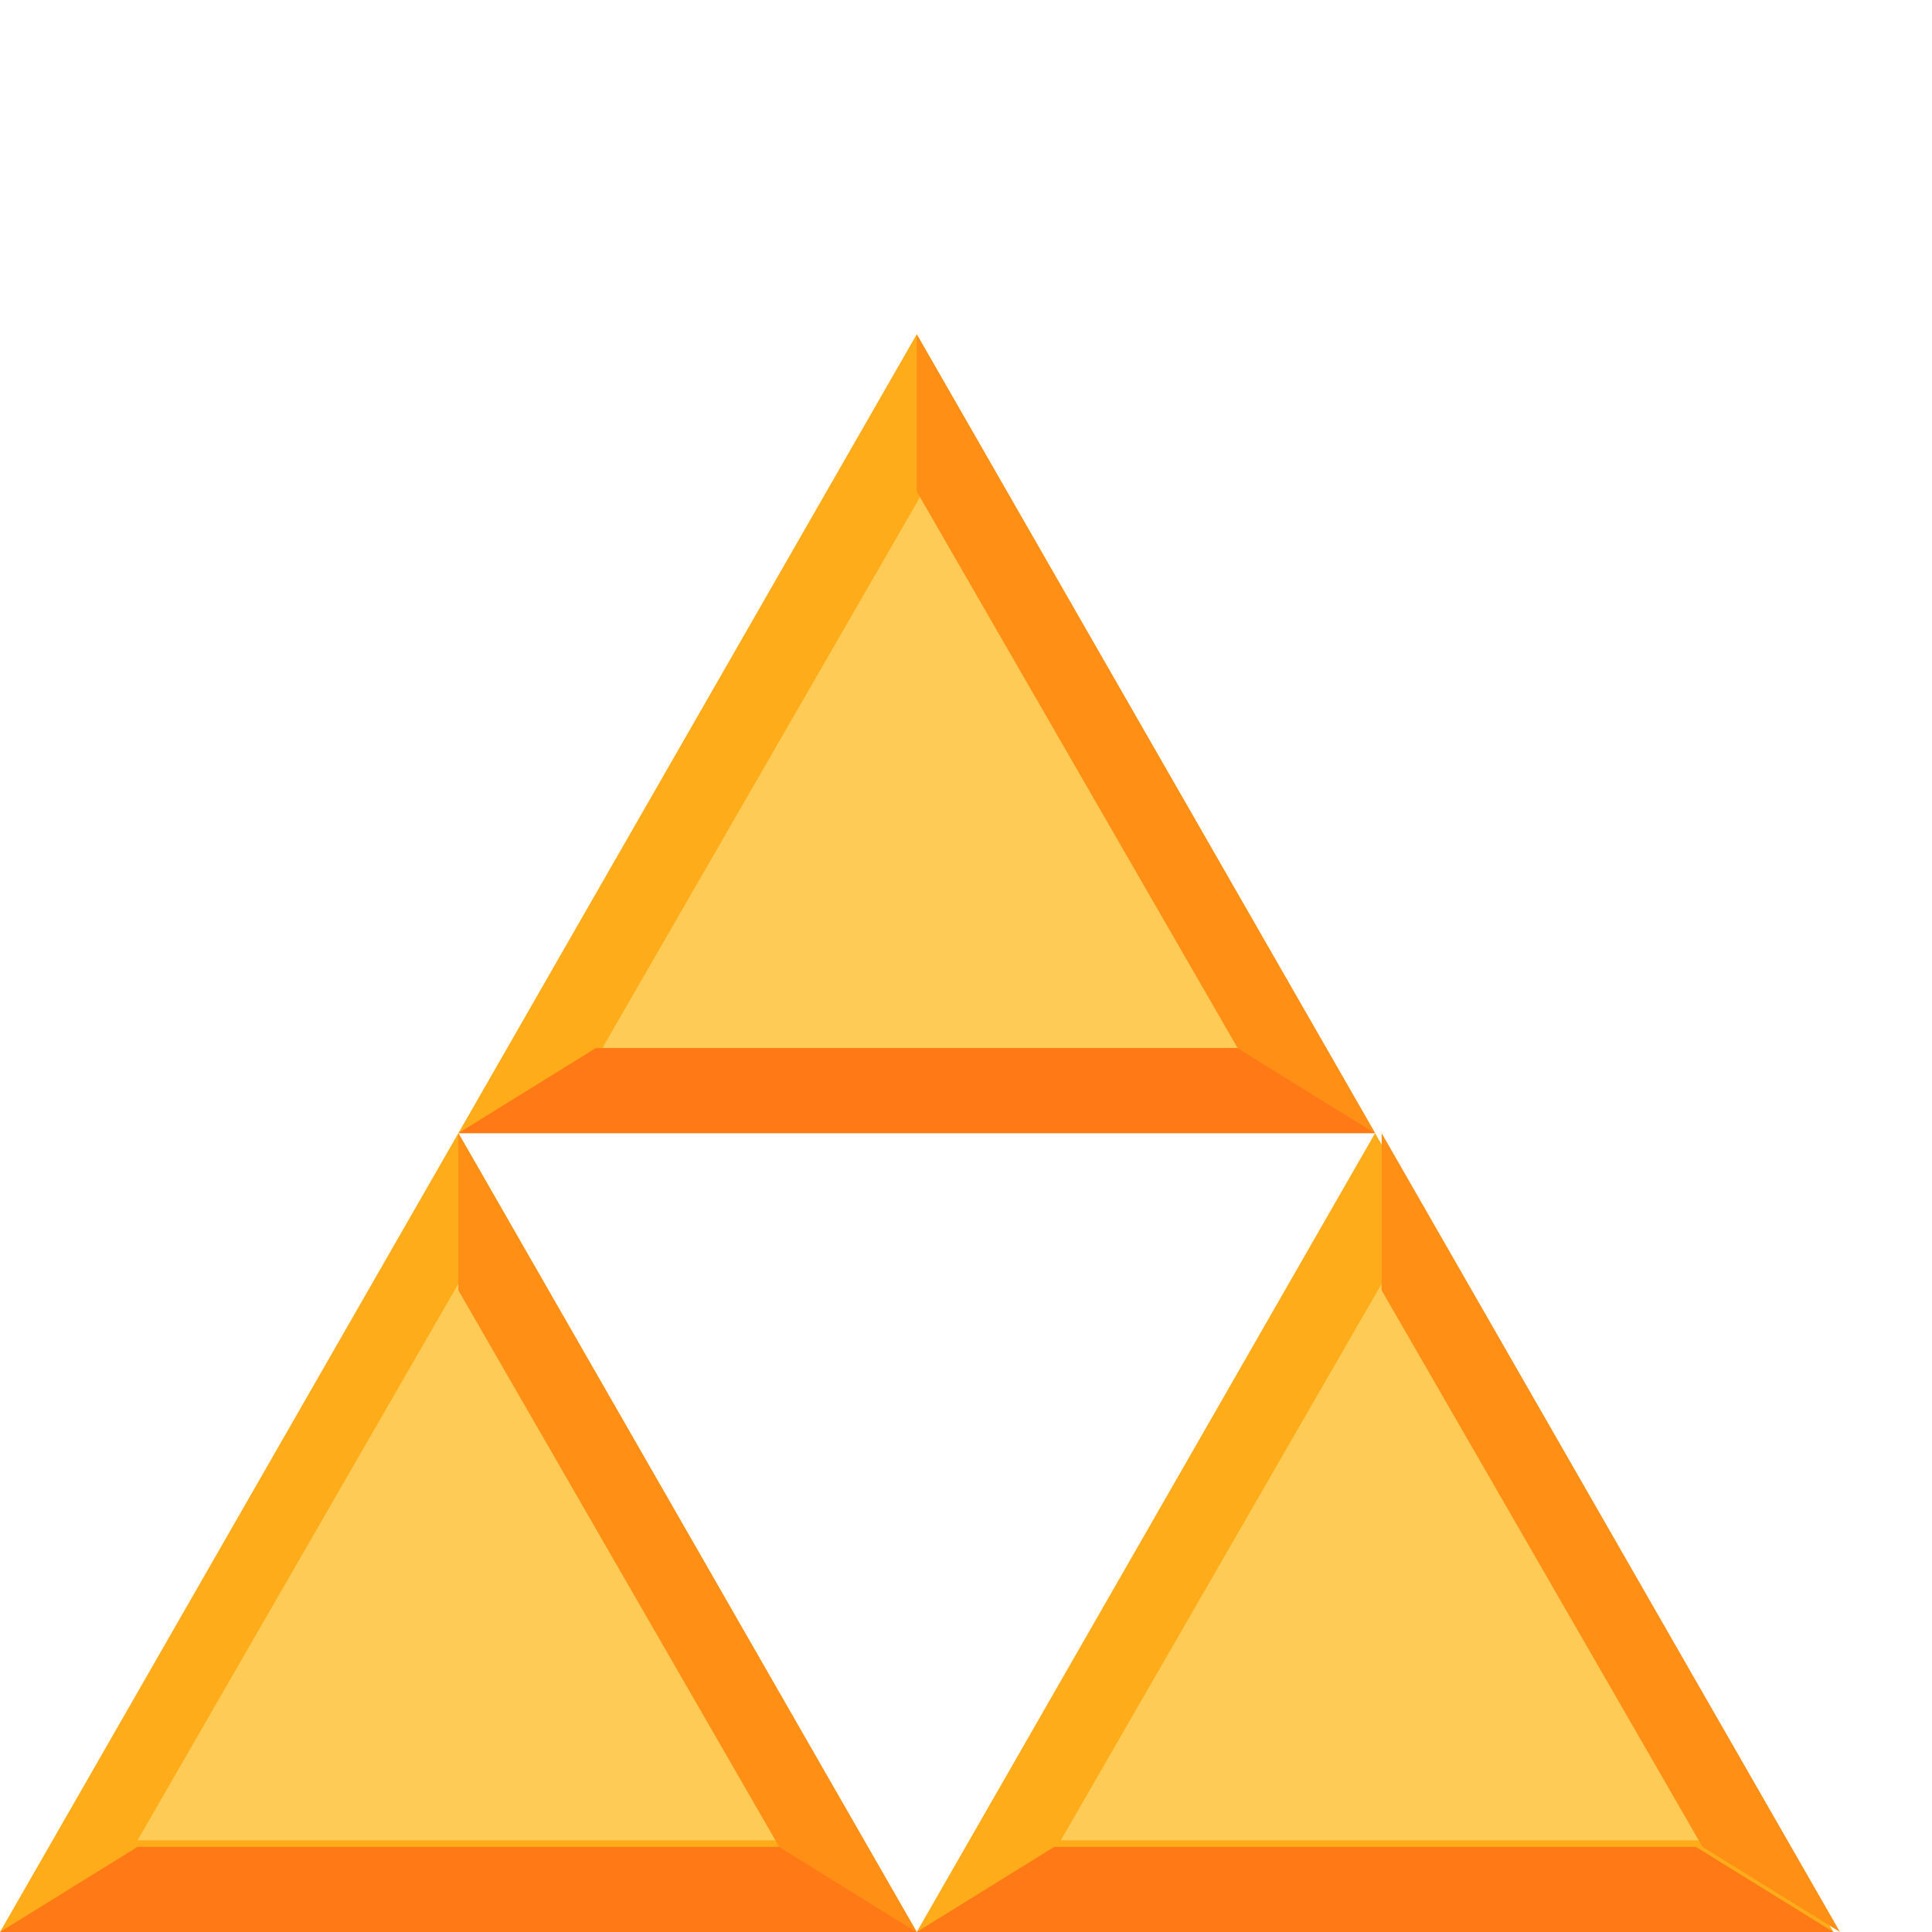
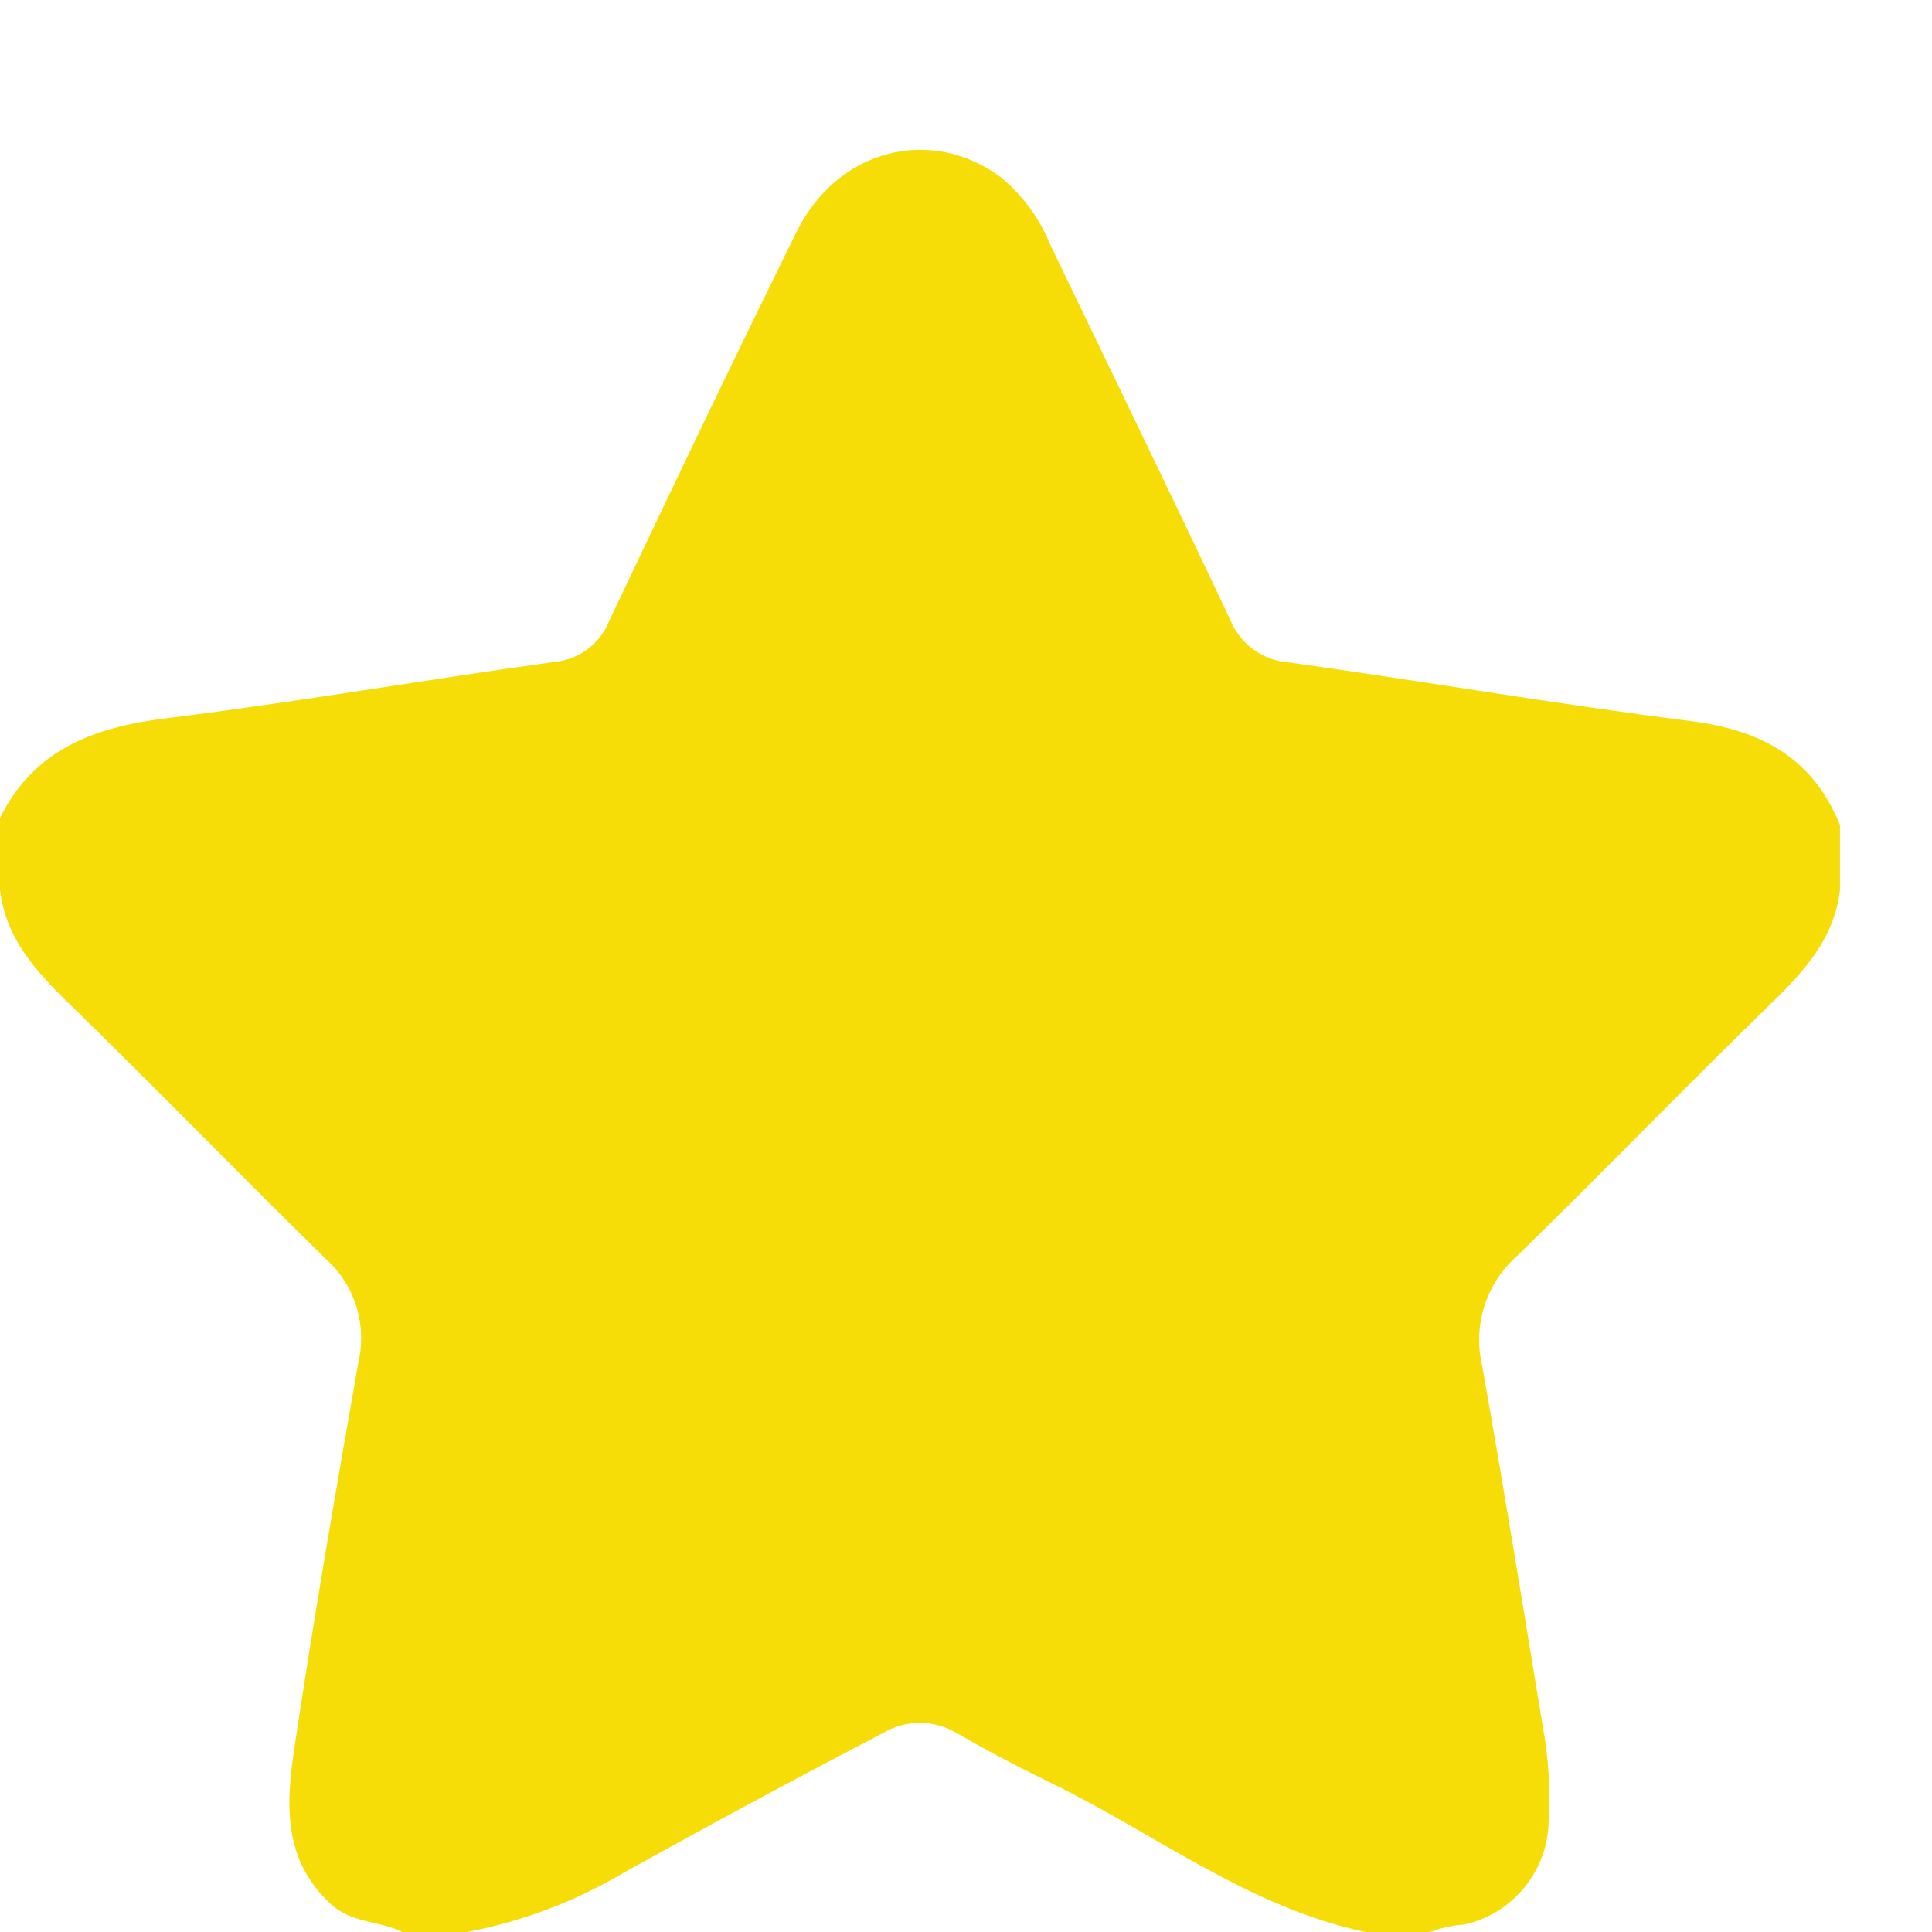
<svg xmlns="http://www.w3.org/2000/svg" id="Layer_1" data-name="Layer 1" viewBox="0 0 105 105">
-   <path d="M24.911,61.584H74.733l-24.911-43.416Z" fill="#ffac1a" />
-   <path d="M32.74,56.957H67.616L50.178,26.708Z" fill="#ffcb57" />
-   <path d="M49.822,26.708V18.167l24.911,43.416-7.473-4.626-17.438-30.249Z" fill="#ff8f15" />
-   <path d="M24.911,61.584l7.473-4.626H67.26l7.473,4.626Z" fill="#ff7a17" />
-   <path d="M0,105H49.822L24.911,61.584Z" fill="#ffac1a" />
-   <path d="M7.473,100.018H42.349L24.911,69.769Z" fill="#ffcb57" />
-   <path d="M24.911,70.124V61.584L49.822,105l-7.473-4.626L24.911,70.125Z" fill="#ff8f15" />
-   <path d="M0,105l7.473-4.626H42.349L49.822,105Z" fill="#ff7a17" />
-   <path d="M49.822,105H99.644l-24.911-43.416Z" fill="#ffac1a" />
-   <path d="M57.651,100.018H92.527L75.089,69.769Z" fill="#ffcb57" />
-   <path d="M75.089,70.124V61.584L100,105l-7.473-4.626L75.089,70.125Z" fill="#ff8f15" />
-   <path d="M49.822,105l7.473-4.626h34.875L99.644,105Z" fill="#ff7a17" />
+   <path d="M91.865,39.186c-7.288-.919-14.534-2.171-21.812-3.184a3.735,3.735,0,0,1-3.211-2.36c-3.215-6.823-6.524-13.603-9.79-20.402a9.184,9.184,0,0,0-2.625-3.579c-3.802-2.859-8.909-1.576-11.135,2.939-3.451,6.998-6.819,14.038-10.16,21.09a3.577,3.577,0,0,1-3.046,2.29c-7.021.971-14.01,2.185-21.042,3.055C5.124,39.521,1.856,40.707,0,44.453V48.359c.306,2.607,1.902,4.382,3.702,6.134,4.704,4.579,9.275,9.296,13.966,13.89A5.787,5.787,0,0,1,19.486,73.993c-1.23,6.976-2.433,13.958-3.481,20.964-.454,3.032-.666,6.09,1.971,8.522,1.155,1.065,2.65.9,3.899,1.522h3.516a26.46,26.46,0,0,0,8.477-3.205q6.987-3.892,14.088-7.59a3.907,3.907,0,0,1,4.07-0c1.688.98,3.427,1.883,5.175,2.735,5.641,2.751,10.703,6.736,17.018,8.06h3.516a6.029,6.029,0,0,1,1.831-.404,5.855,5.855,0,0,0,4.573-5.147,21.729,21.729,0,0,0-.167-4.864c-1.126-6.803-2.219-13.613-3.428-20.4a6.09,6.09,0,0,1,1.932-5.952C87.136,63.693,91.658,59.01,96.32,54.471c1.792-1.744,3.382-3.513,3.68-6.111V44.844C98.528,41.172,95.69,39.669,91.865,39.186Z" fill="#f6dd08" />
</svg>
